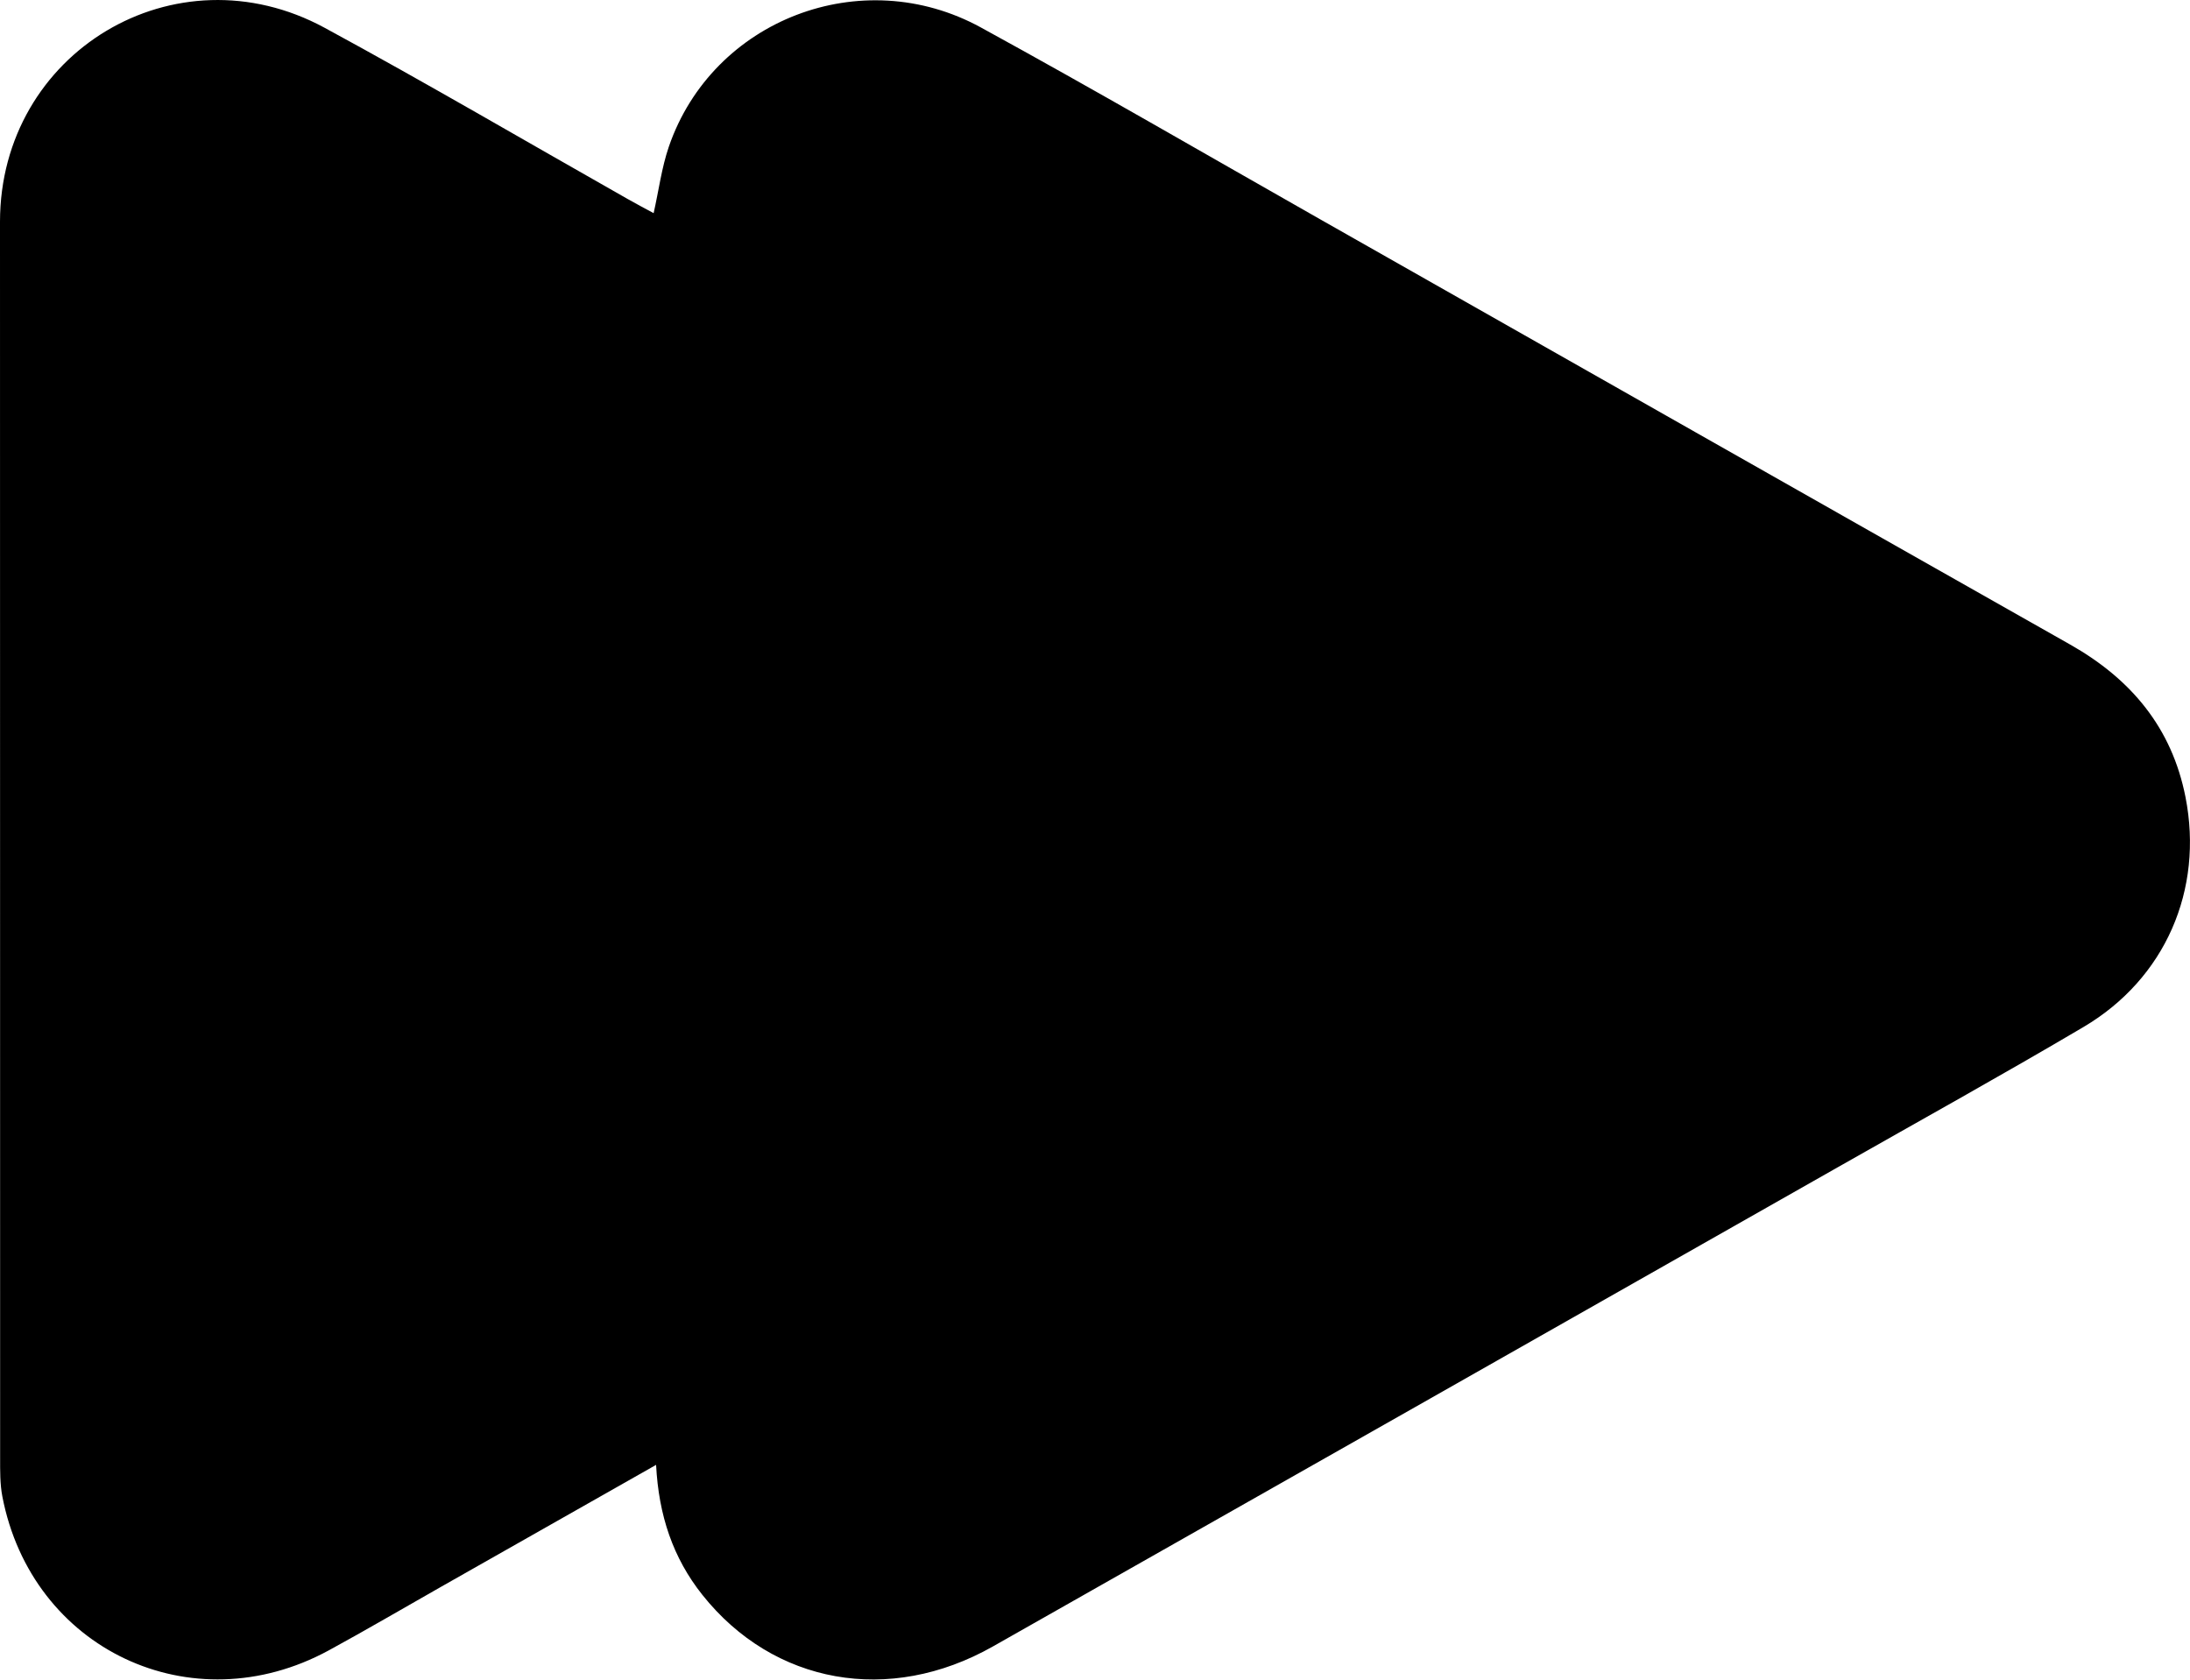
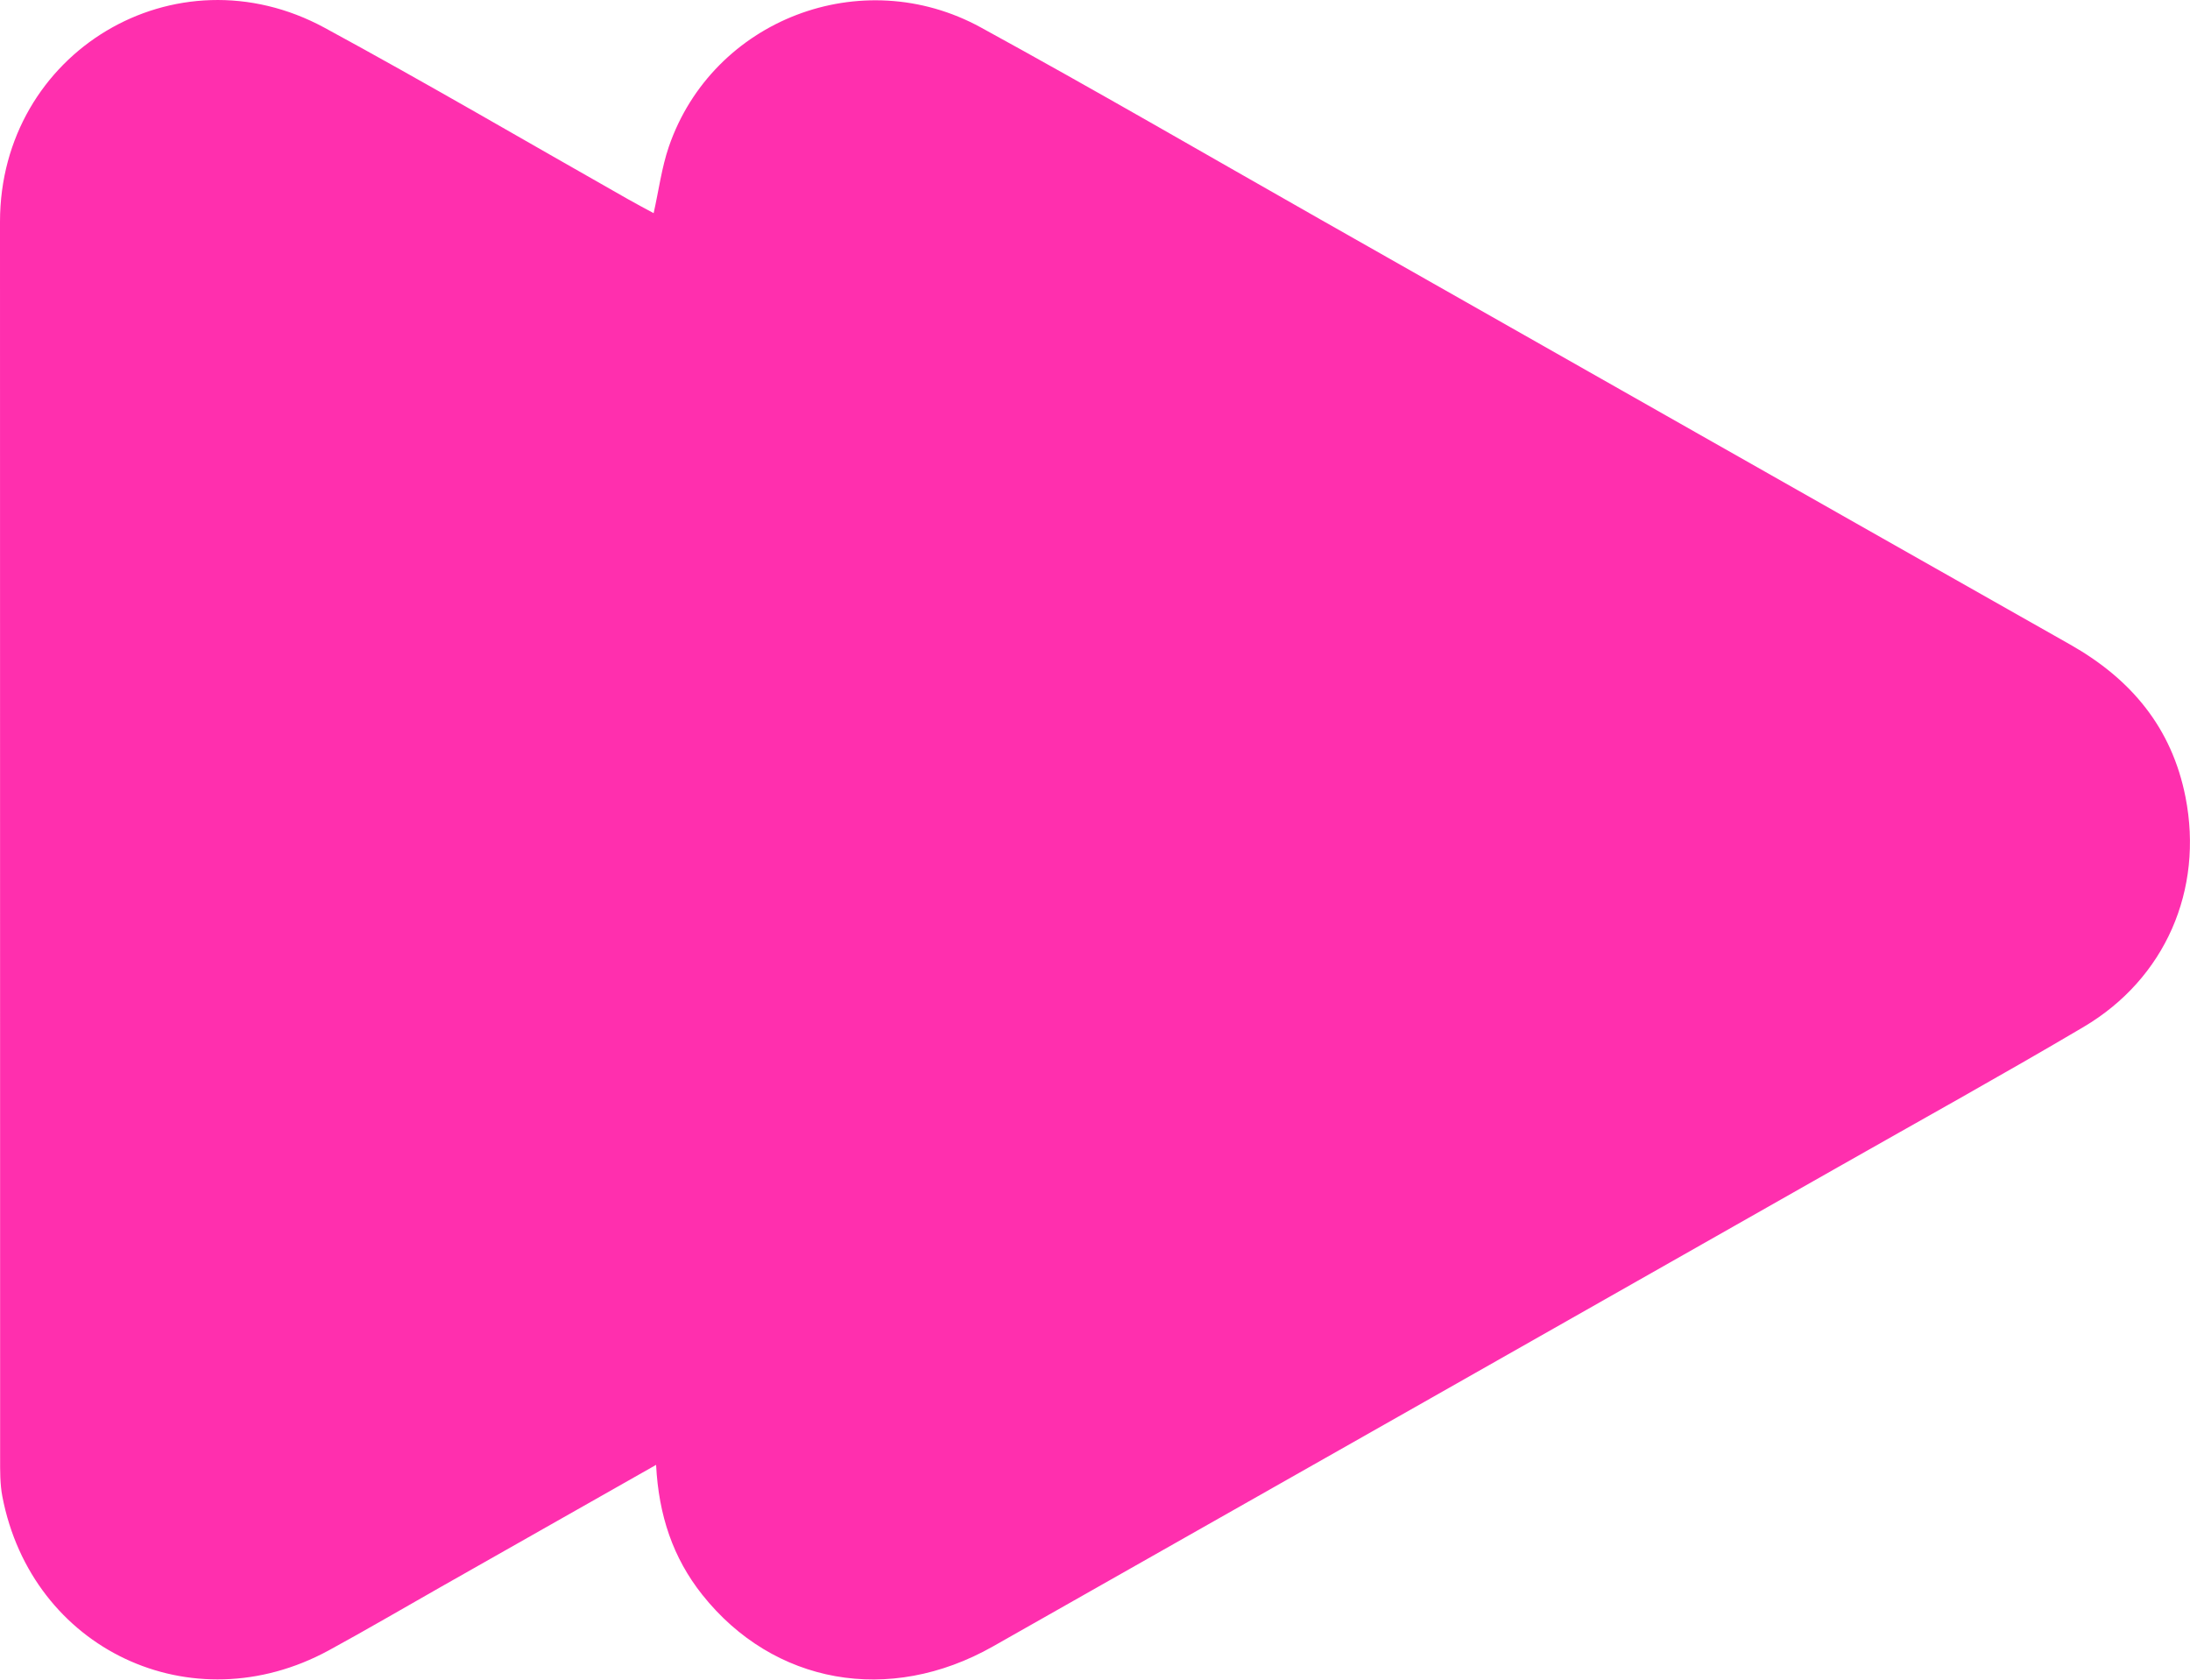
<svg xmlns="http://www.w3.org/2000/svg" viewBox="0 0 347.01 266.14">
+   <defs>
+     <style>.d{fill:#ff2fae;}</style>
+   </defs>
  <g id="a" />
  <g id="b">
    <g id="c">
-       <path d="M103.95,232.14c-11.63,6.6-22.81,12.94-33.98,19.27-5.96,3.38-11.87,6.85-17.89,10.13-21.72,11.81-47.06-.16-51.71-24.41-.38-1.99-.35-4.07-.35-6.11C0,165.72,0,100.43,0,35.14,.01,8.28,27.79-8.43,51.45,4.41c16.16,8.77,32.04,18.08,48.05,27.15,1.34,.76,2.71,1.48,4.07,2.22,.82-3.65,1.27-7.21,2.41-10.54,6.92-20.11,30.52-29.25,49.44-18.89,18.03,9.87,35.81,20.21,53.69,30.36,39.63,22.48,79.25,44.99,118.91,67.43,9.63,5.45,16.11,13.15,18.28,24.19,2.88,14.66-3.19,28.76-16.17,36.42-12.84,7.58-25.88,14.81-38.84,22.17-44.65,25.34-89.29,50.69-133.96,75.99-16.42,9.3-34.78,5.99-46.05-8.19-4.64-5.84-6.91-12.57-7.32-20.57Z" />
+       <path class="d" d="M103.95,232.14c-11.63,6.6-22.81,12.94-33.98,19.27-5.96,3.38-11.87,6.85-17.89,10.13-21.72,11.81-47.06-.16-51.71-24.41-.38-1.99-.35-4.07-.35-6.11C0,165.72,0,100.43,0,35.14,.01,8.28,27.79-8.43,51.45,4.41c16.16,8.77,32.04,18.08,48.05,27.15,1.34,.76,2.71,1.48,4.07,2.22,.82-3.65,1.27-7.21,2.41-10.54,6.92-20.11,30.52-29.25,49.44-18.89,18.03,9.87,35.81,20.21,53.69,30.36,39.63,22.48,79.25,44.99,118.91,67.43,9.63,5.45,16.11,13.15,18.28,24.19,2.88,14.66-3.19,28.76-16.17,36.42-12.84,7.58-25.88,14.81-38.84,22.17-44.65,25.34-89.29,50.69-133.96,75.99-16.42,9.3-34.78,5.99-46.05-8.19-4.64-5.84-6.91-12.57-7.32-20.57Z" />
    </g>
  </g>
</svg>
